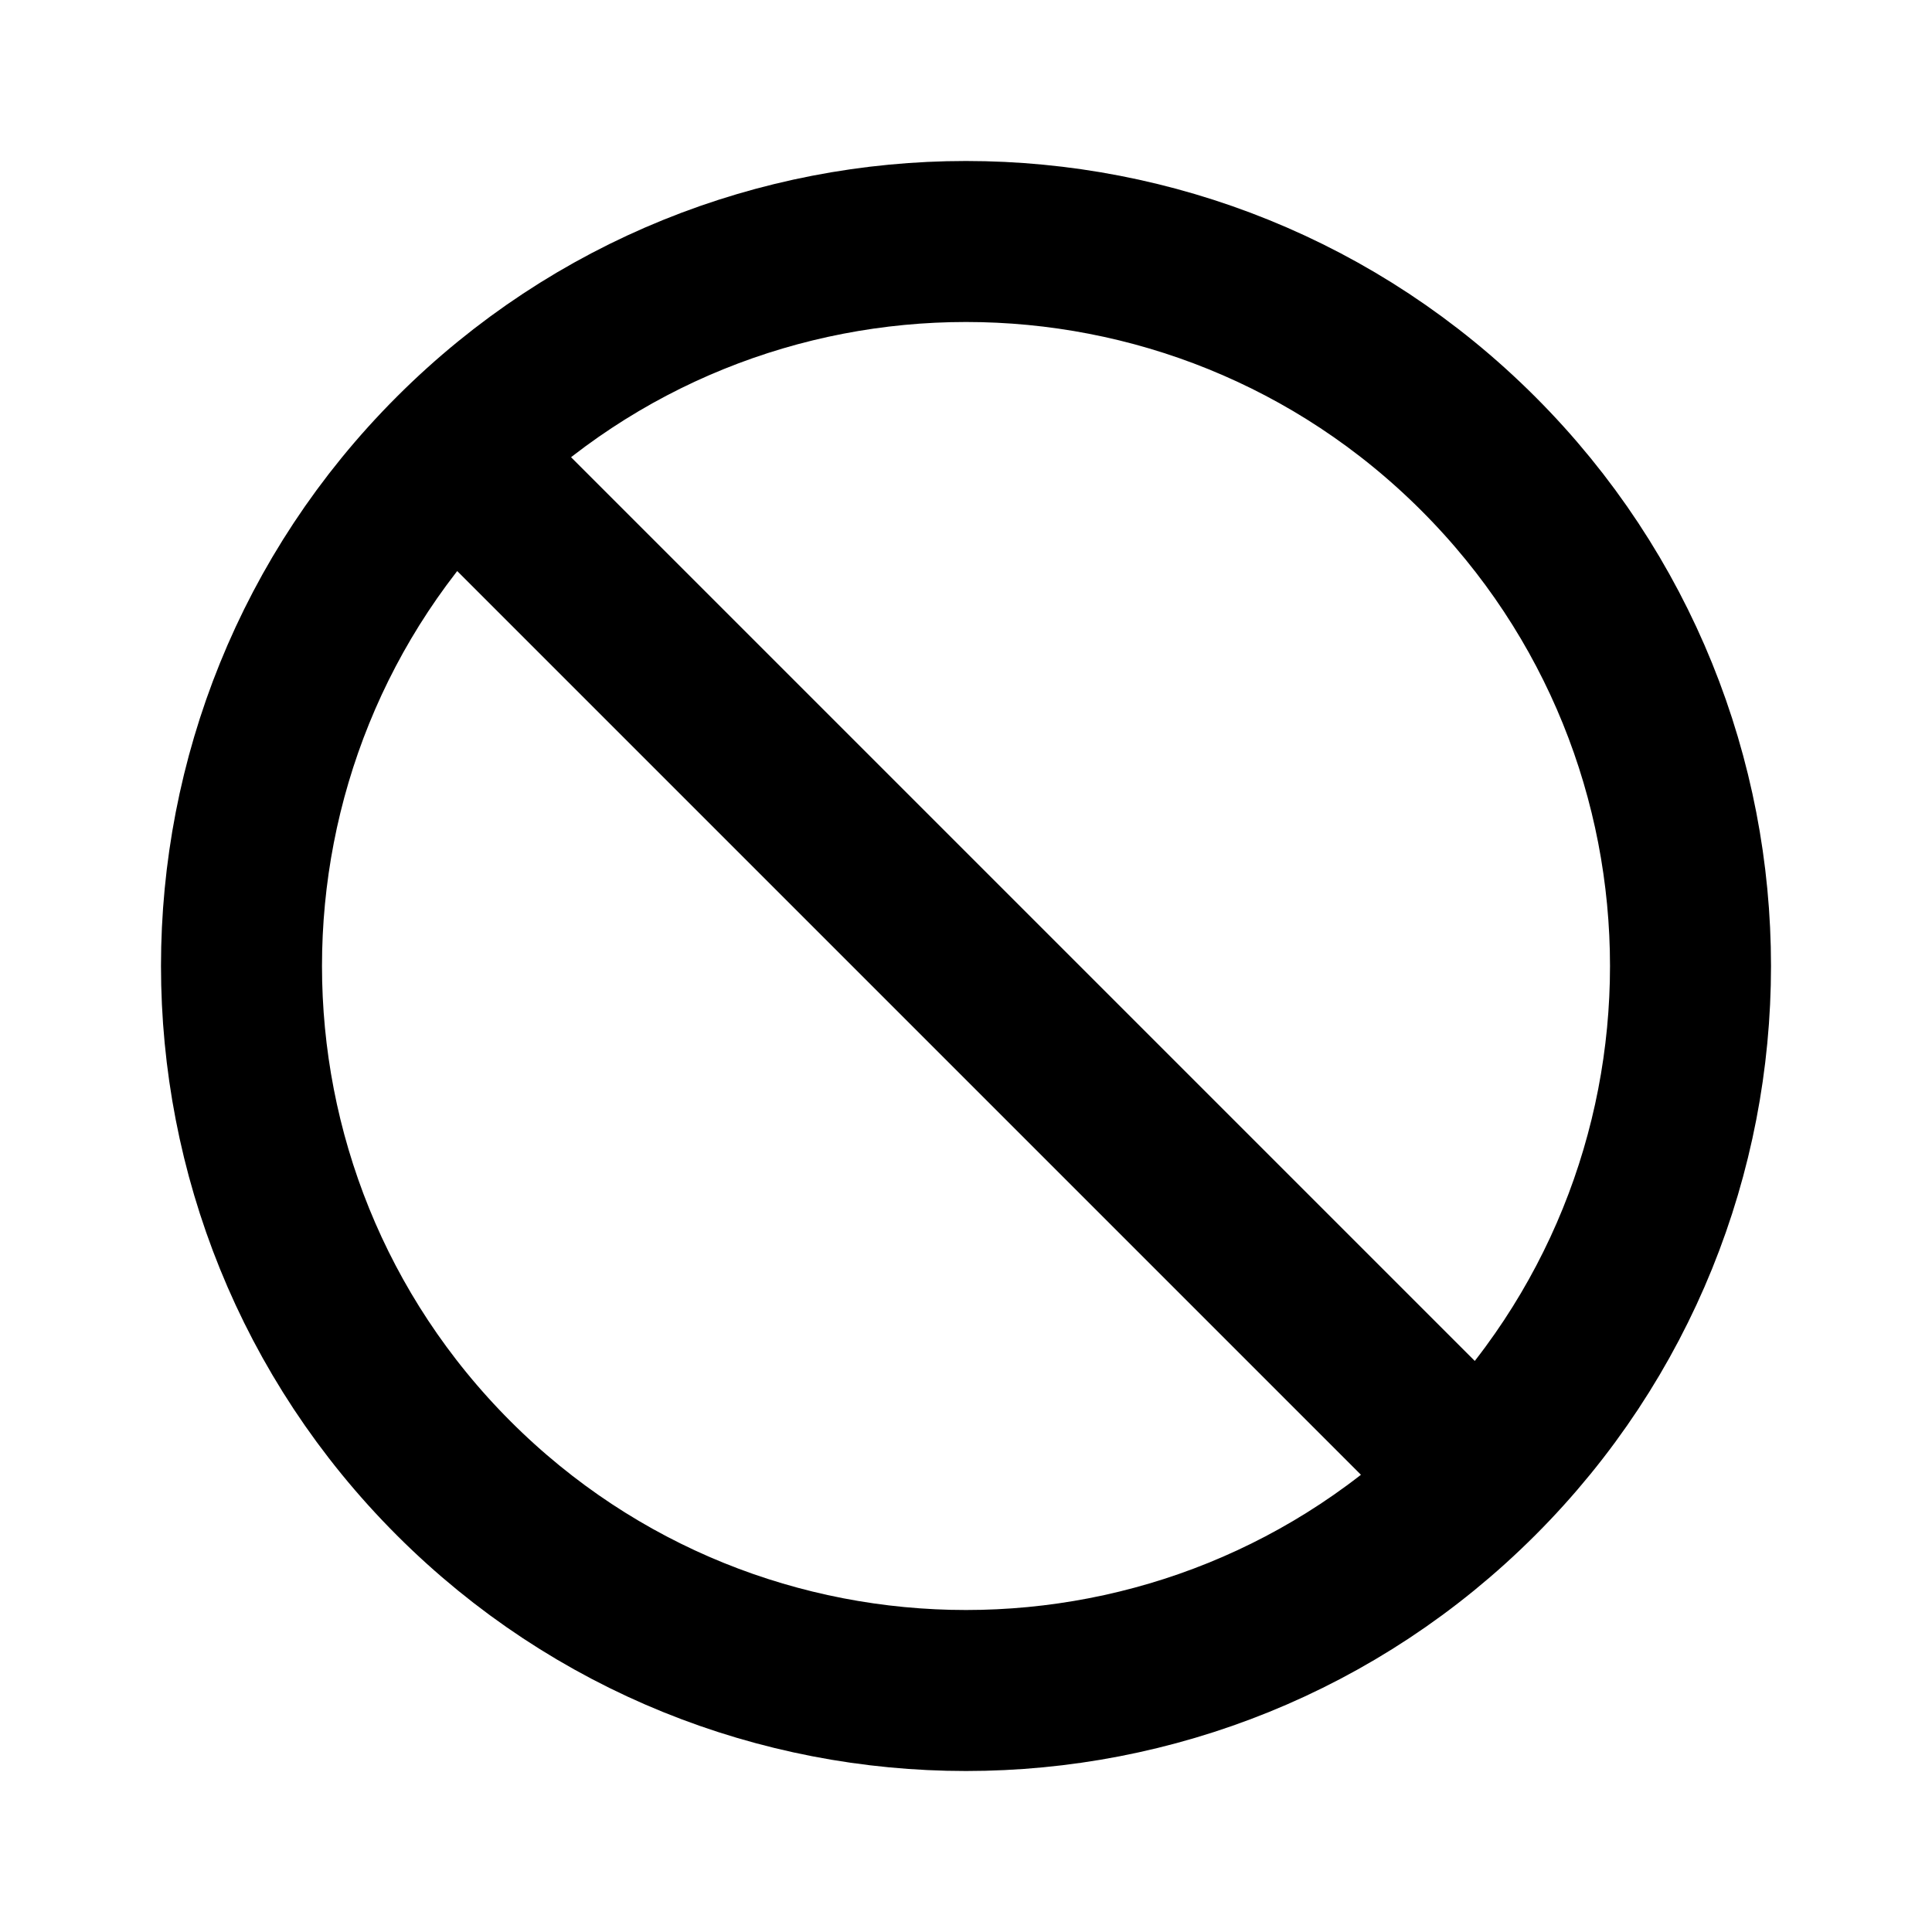
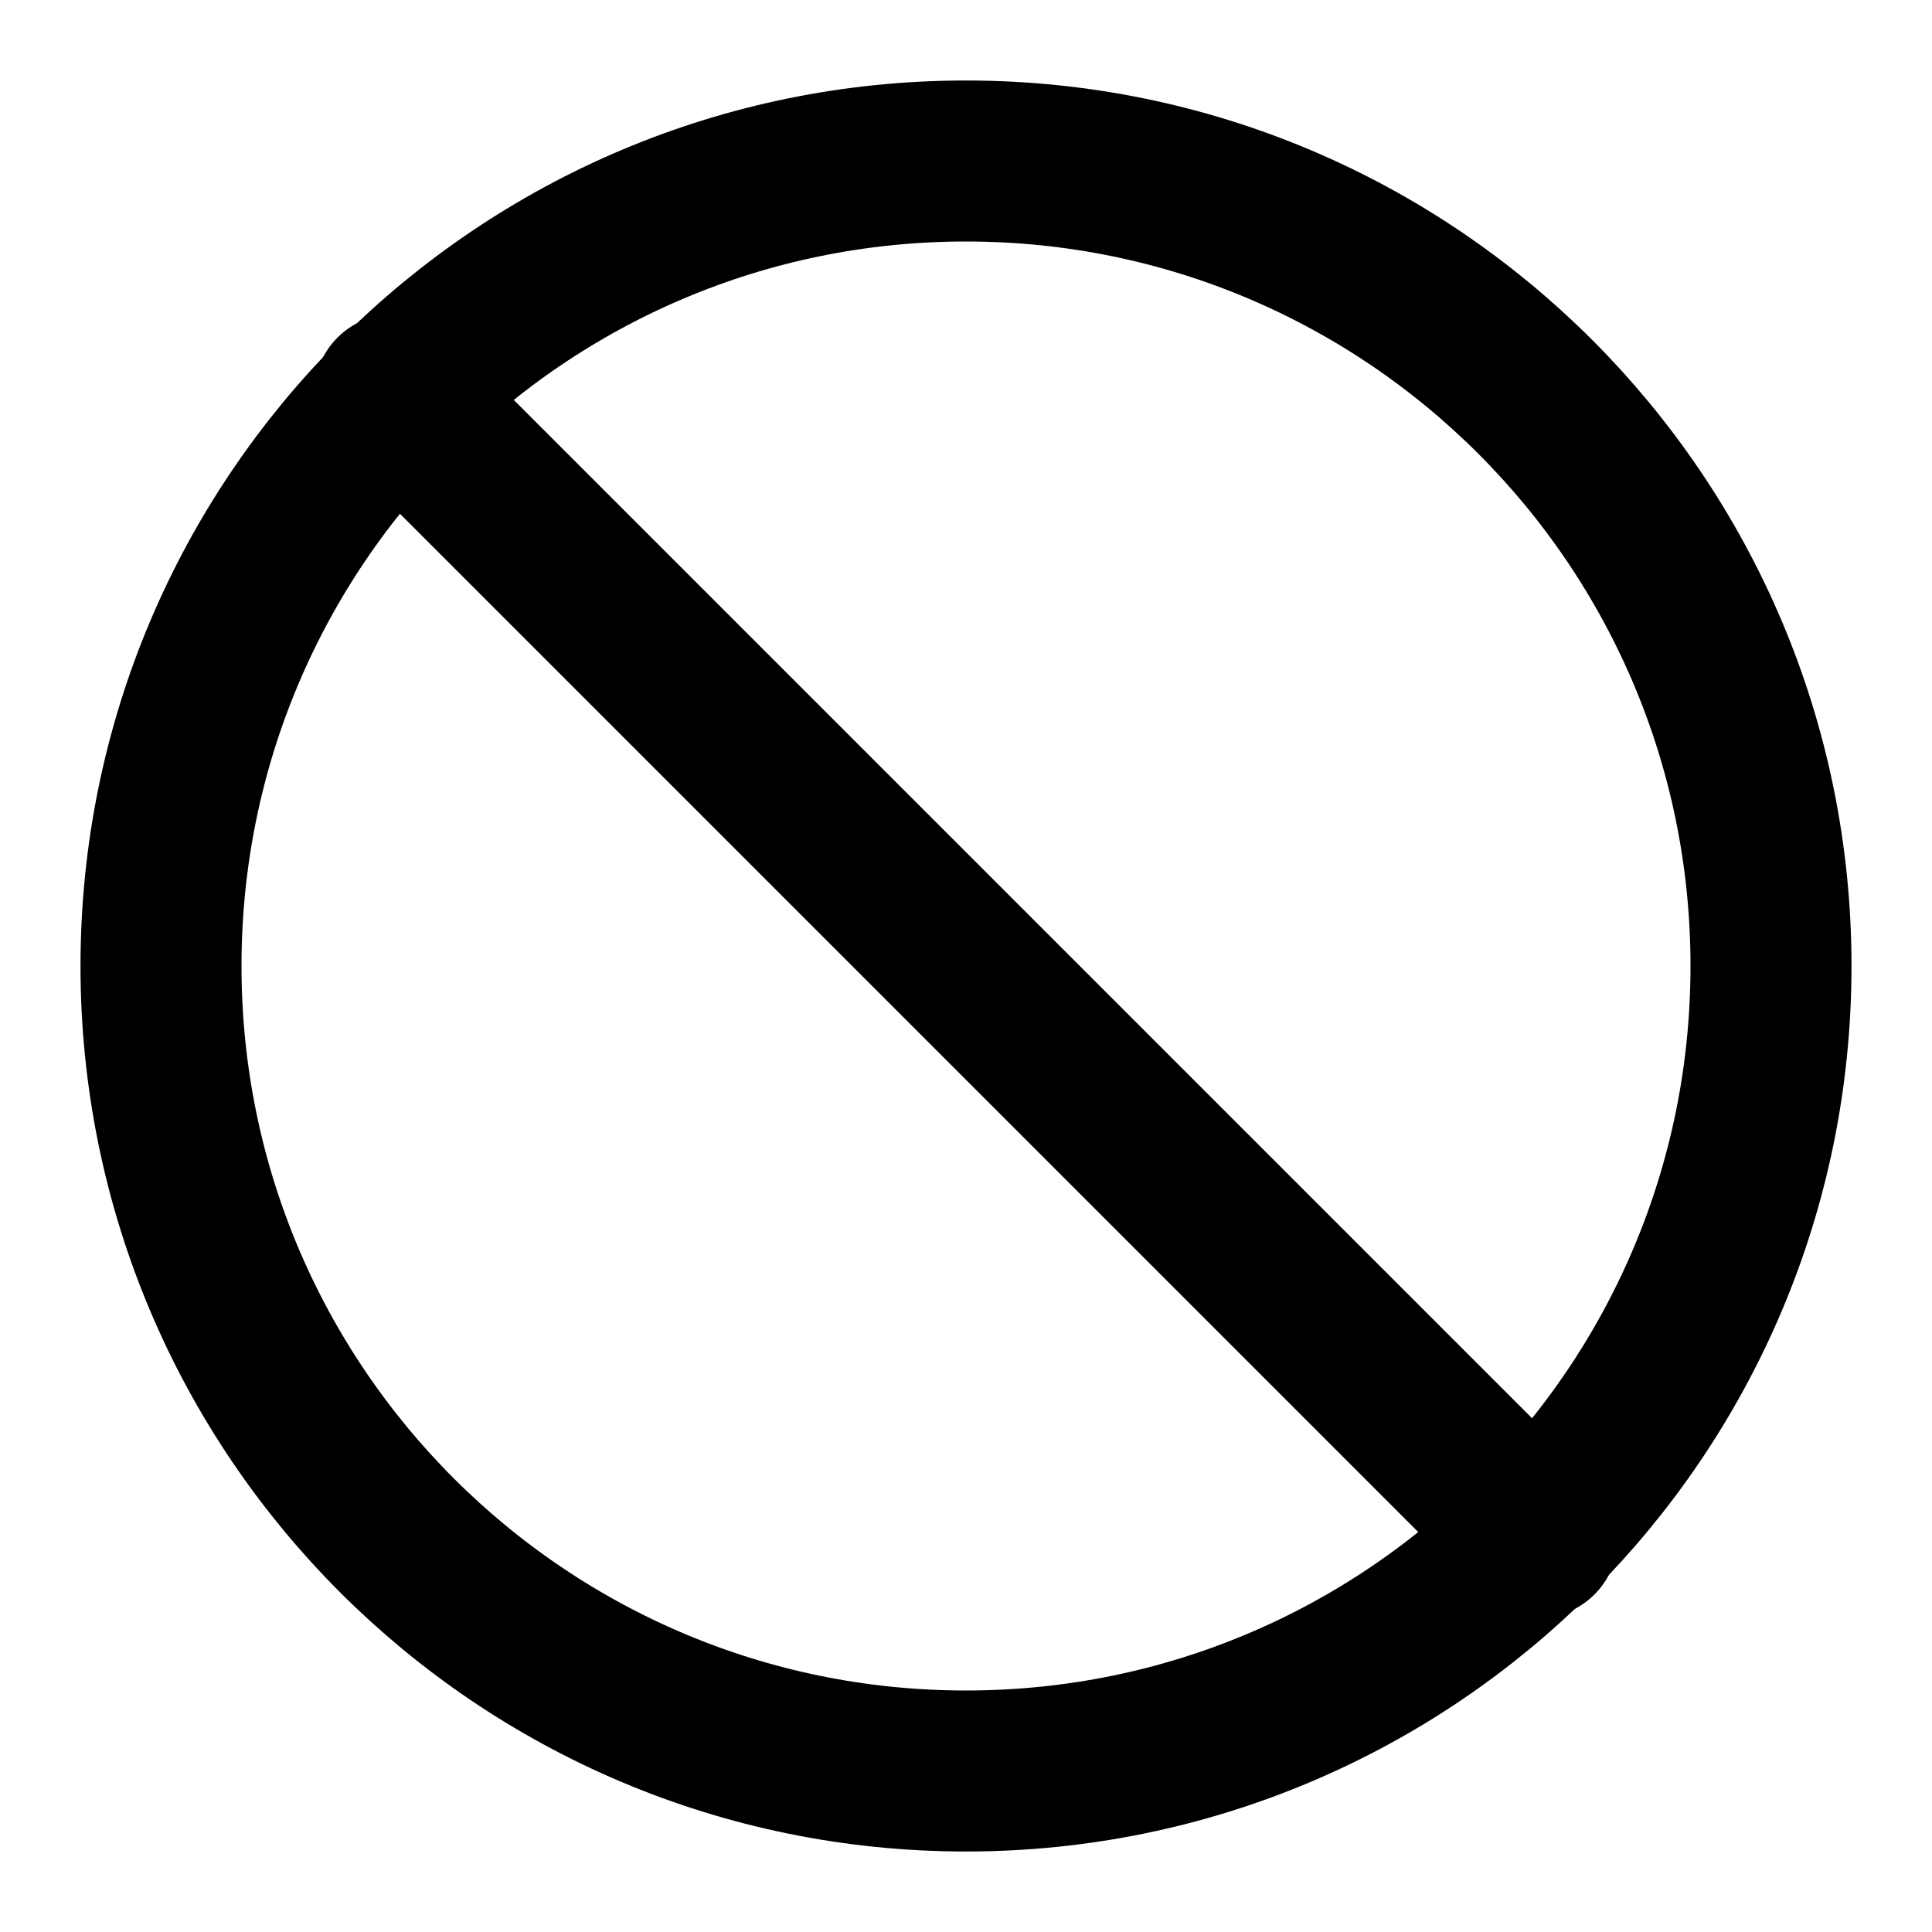
- <svg xmlns="http://www.w3.org/2000/svg" width="24" height="24" fill="none" viewBox="0 0 24 24">
-   <path stroke="currentColor" stroke-linecap="round" stroke-linejoin="round" stroke-width="2" d="M18.364 18.364A9 9 0 0 0 5.636 5.636m12.728 12.728A9 9 0 0 1 5.636 5.636m12.728 12.728L5.636 5.636" />
+ <svg xmlns="http://www.w3.org/2000/svg" width="24" height="24" viewBox="0 0 24 24" fill="none" stroke="currentColor" stroke-width="2" stroke-linecap="round" stroke-linejoin="round">
+   <circle cx="12" cy="12" r="10" />
+   <path d="m4.9 4.9 14.2 14.2" />
</svg>
